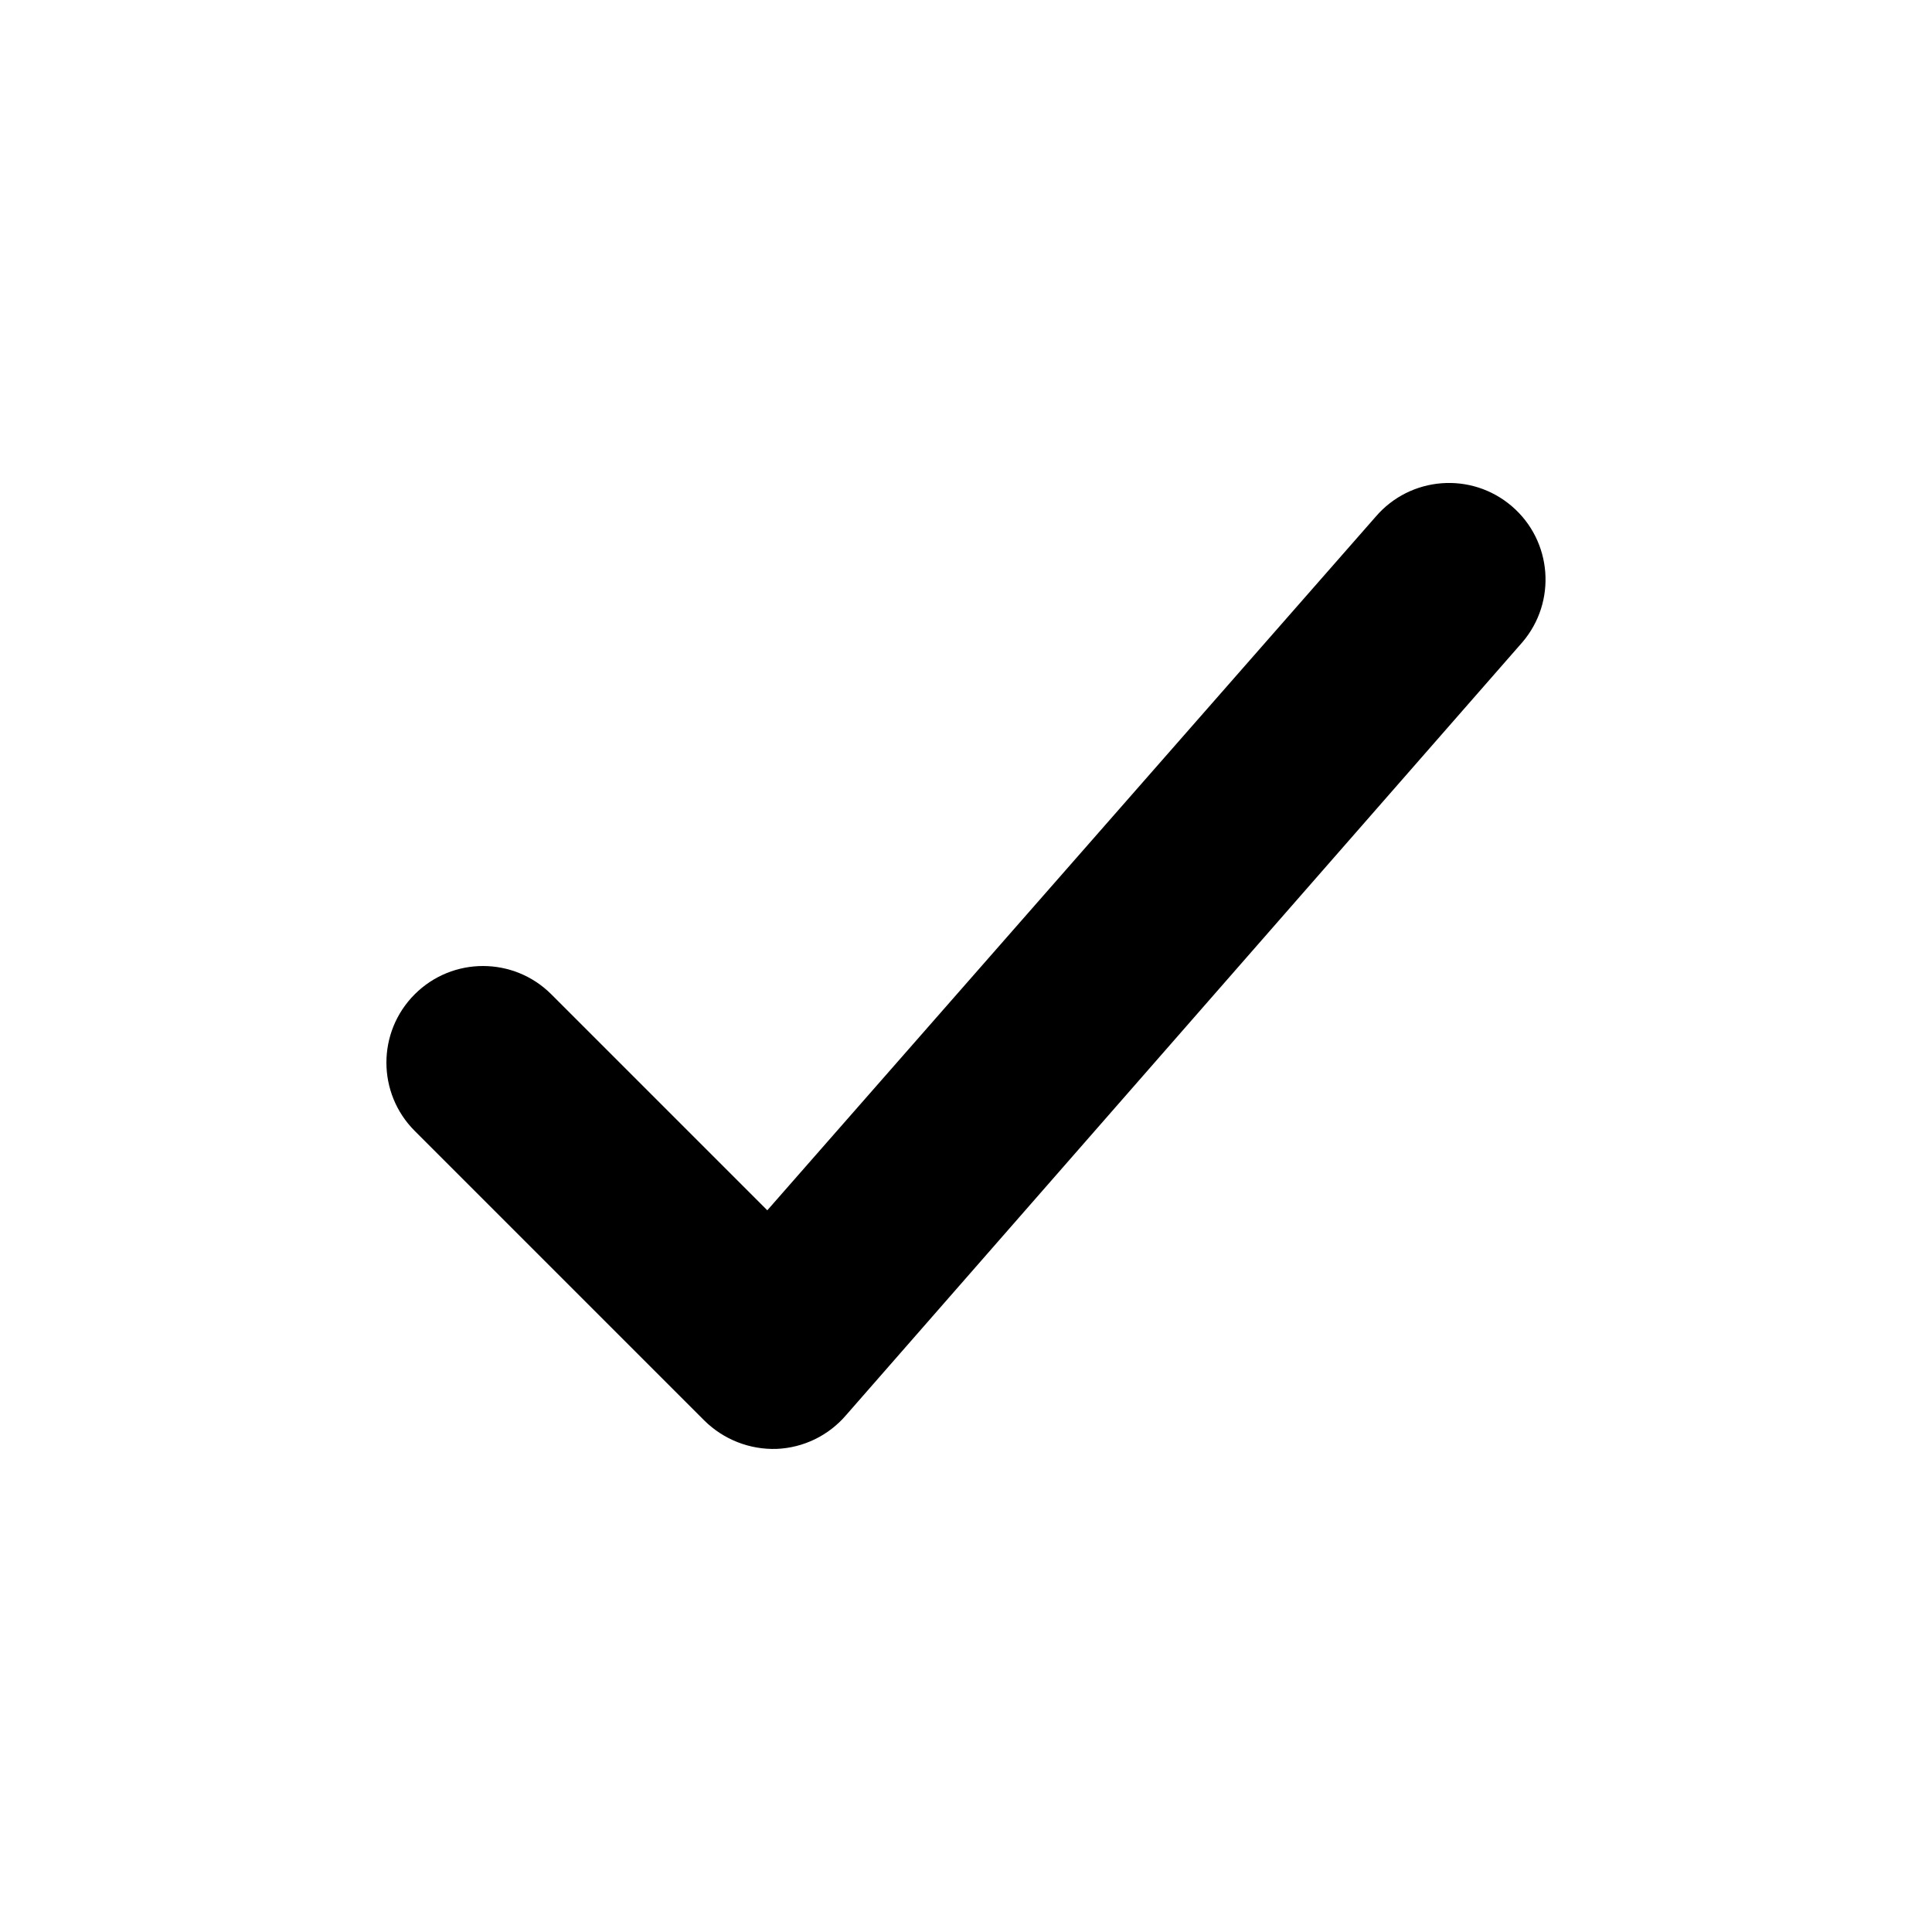
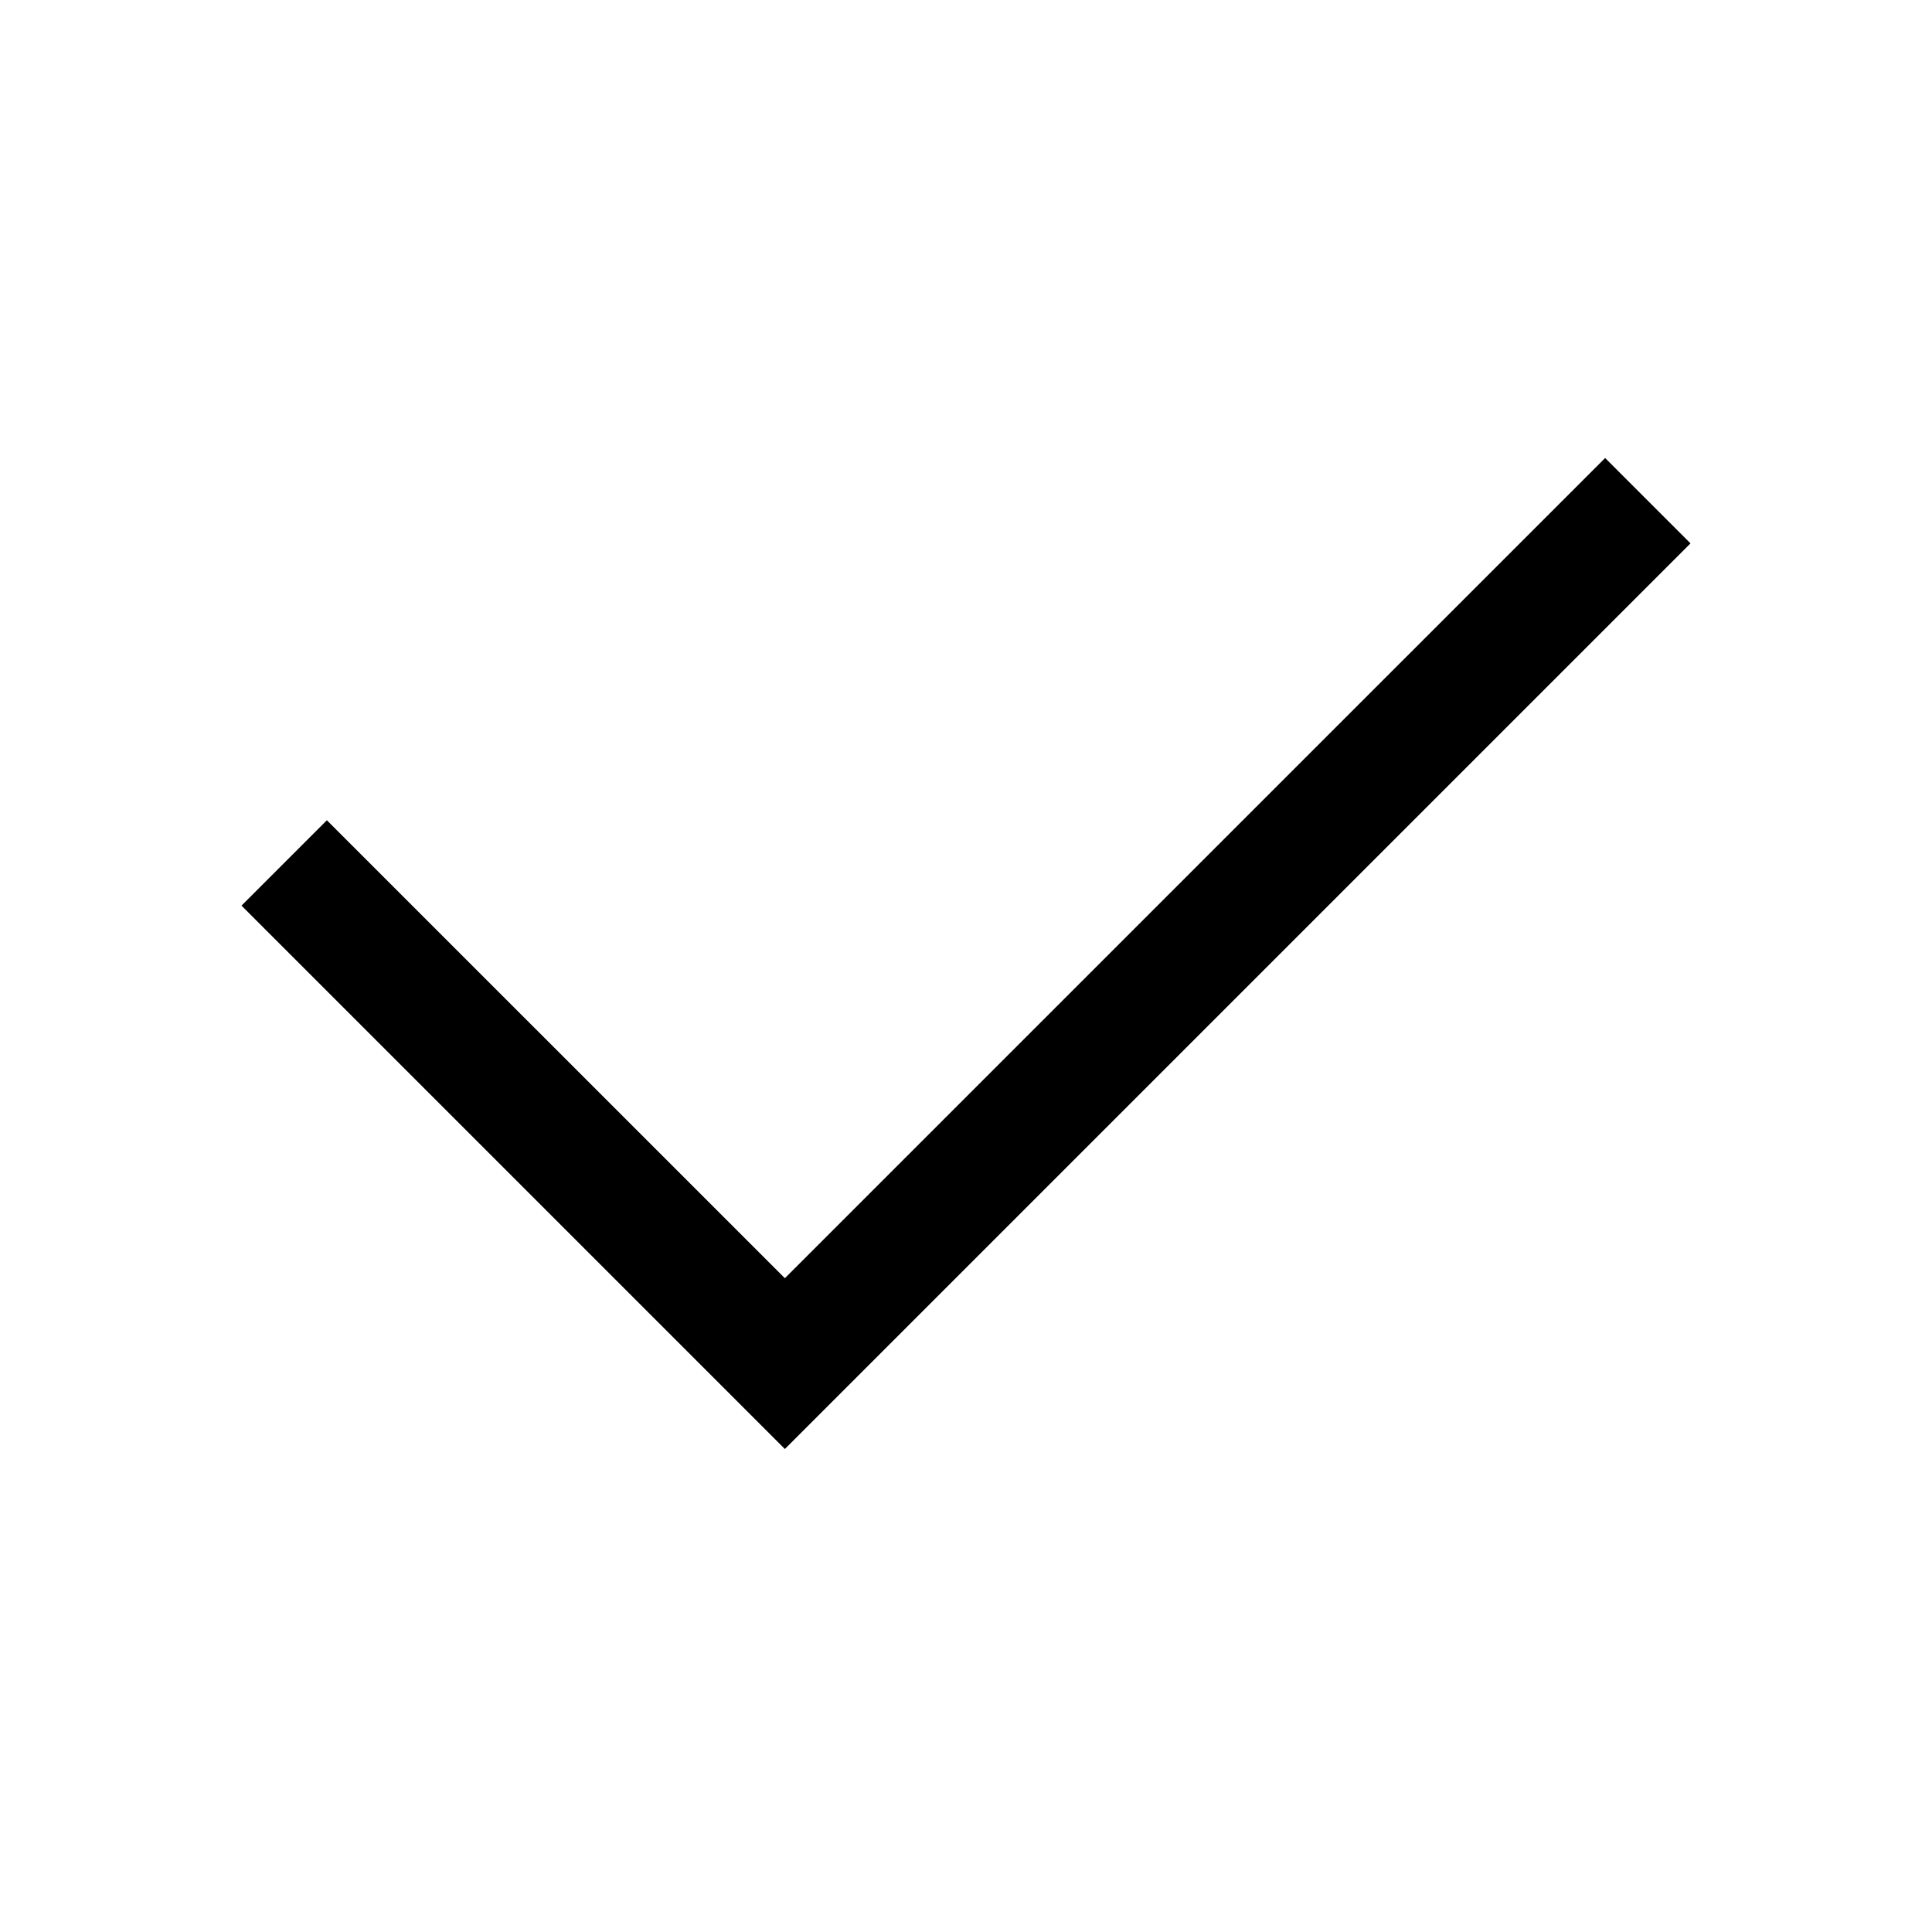
- <svg xmlns="http://www.w3.org/2000/svg" viewBox="0 0 20 20">
-   <path d="M7.293 14.707l-3-3a.999.999 0 1 1 1.414-1.414l2.236 2.236 6.298-7.18a.999.999 0 1 1 1.518 1.3l-7 8a1 1 0 0 1-.72.35 1.017 1.017 0 0 1-.746-.292z" />
+ <svg xmlns="http://www.w3.org/2000/svg" fill="currentColor" width="32" height="32" viewBox="0 0 32 32" aria-hidden="true">
+   <path d="M13 24L4 15 5.414 13.586 13 21.171 26.586 7.586 28 9 13 24z" />
</svg>
